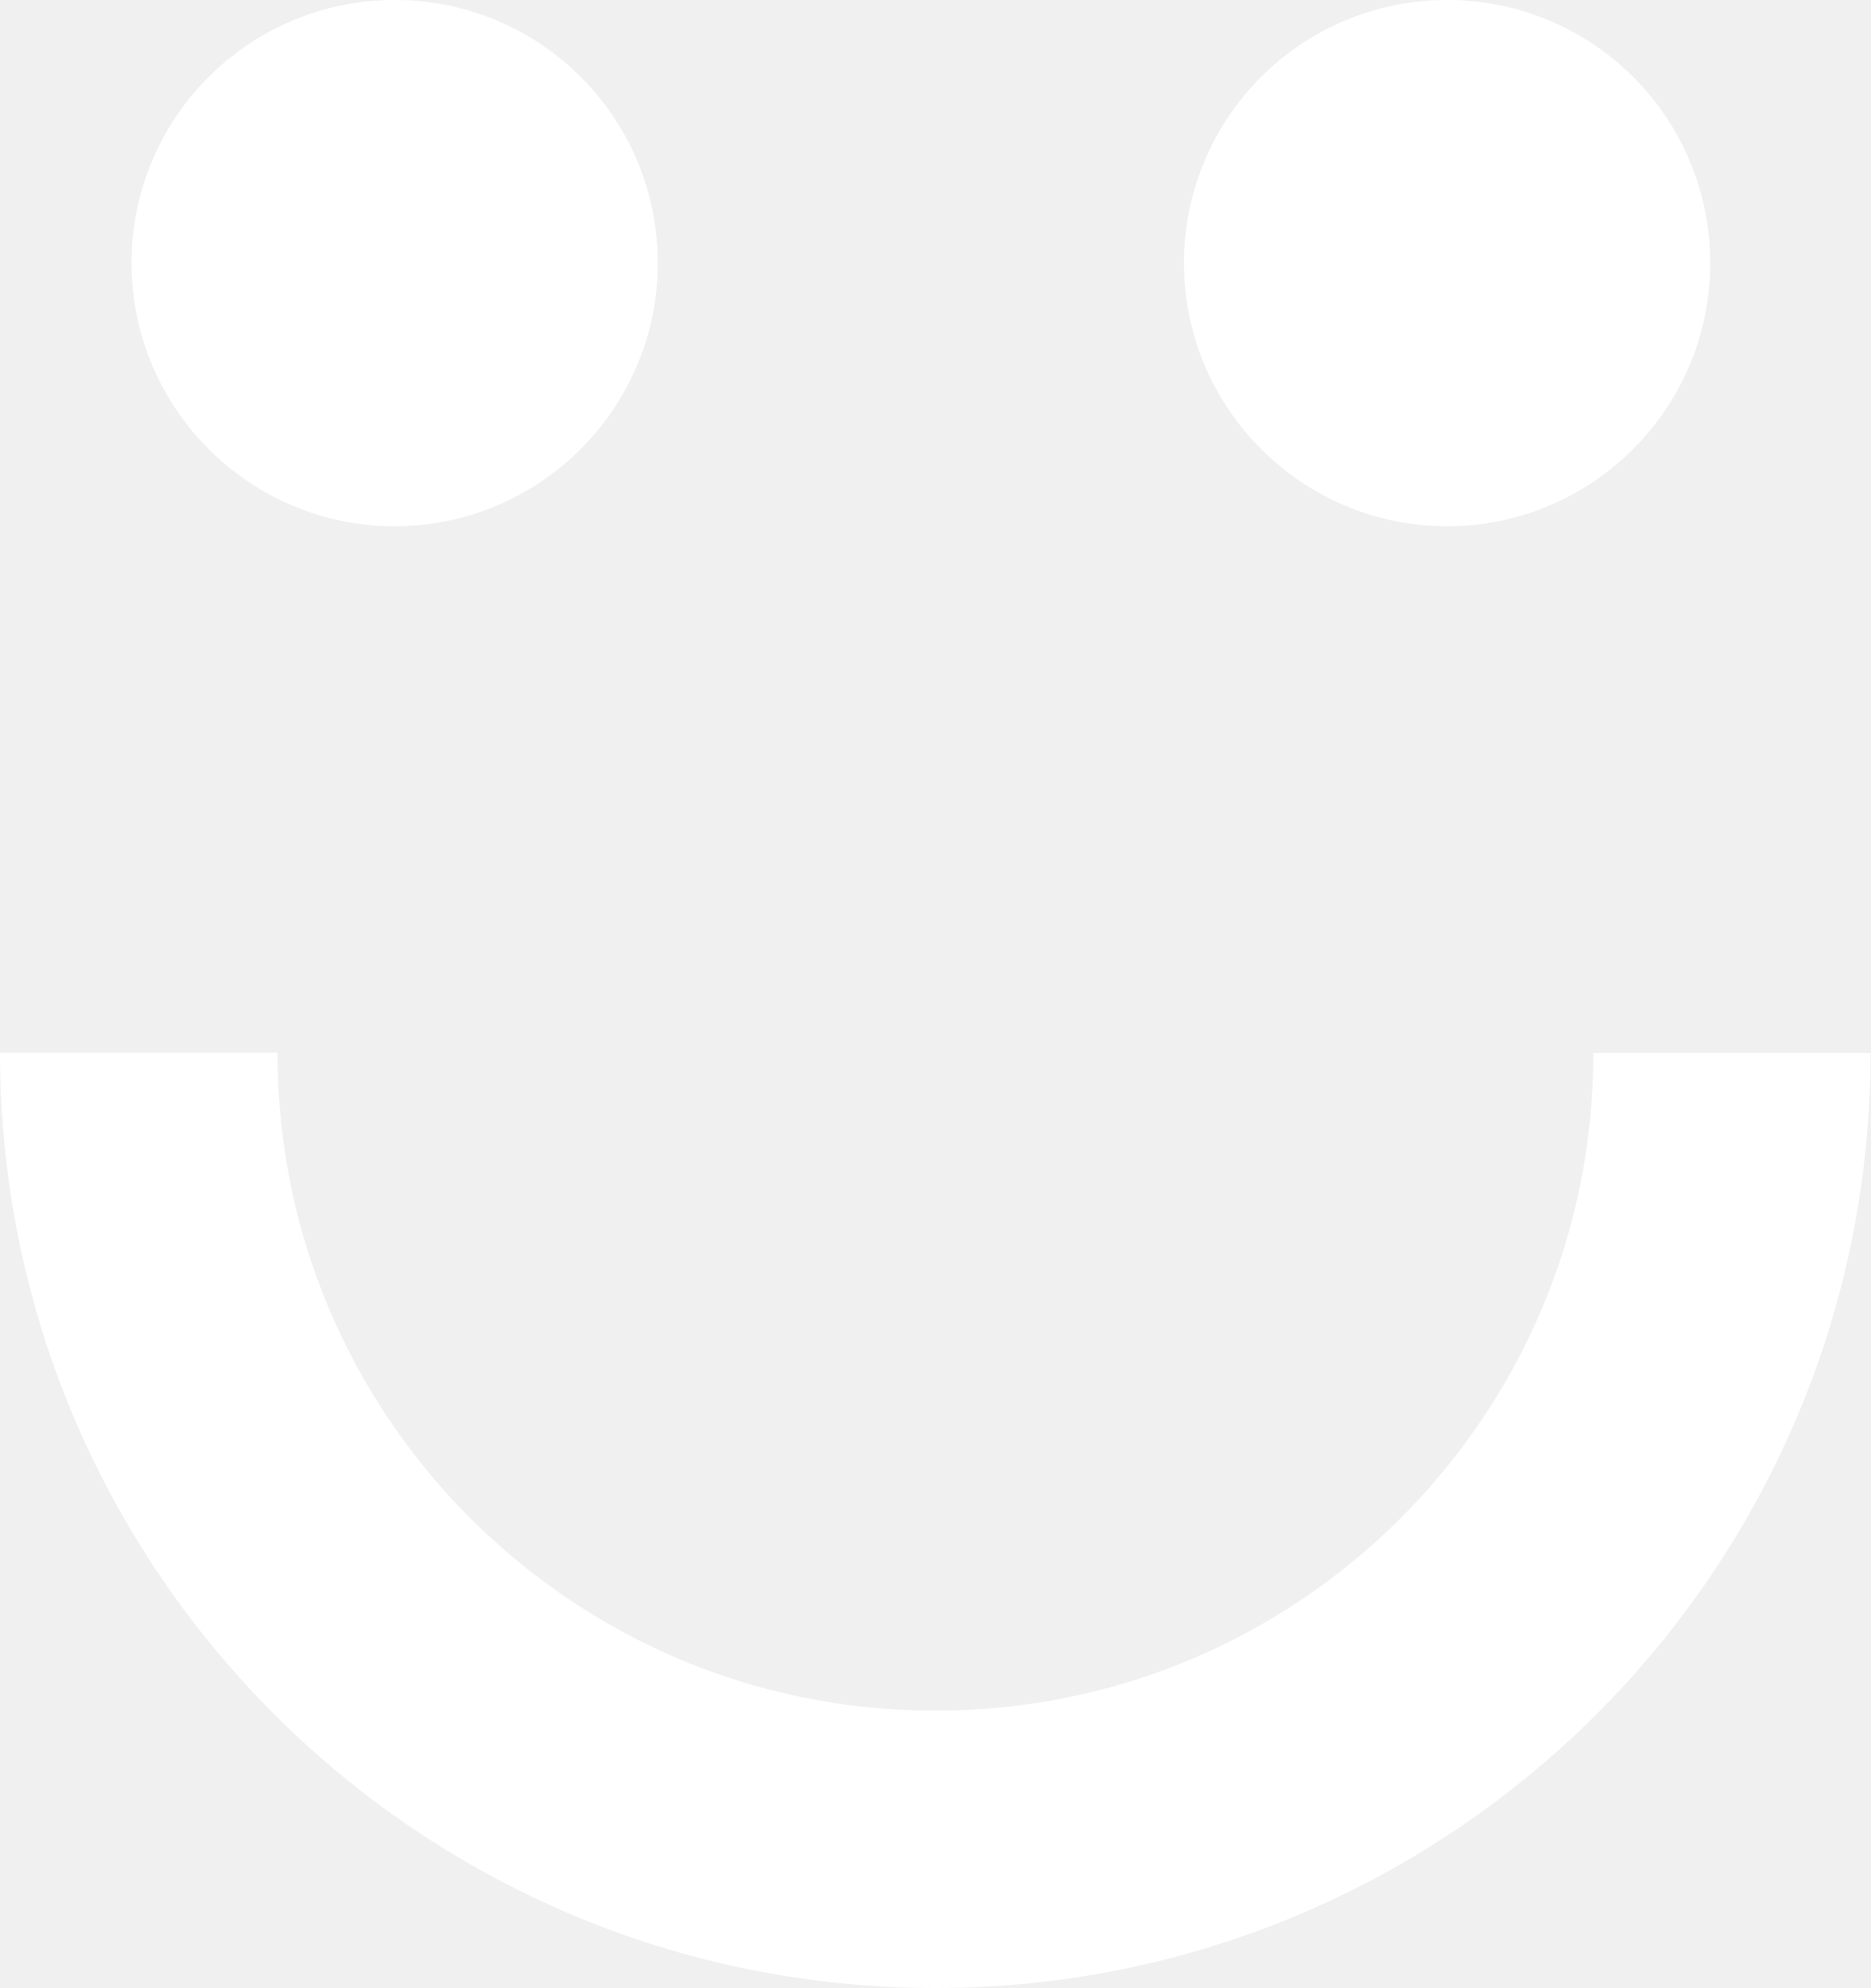
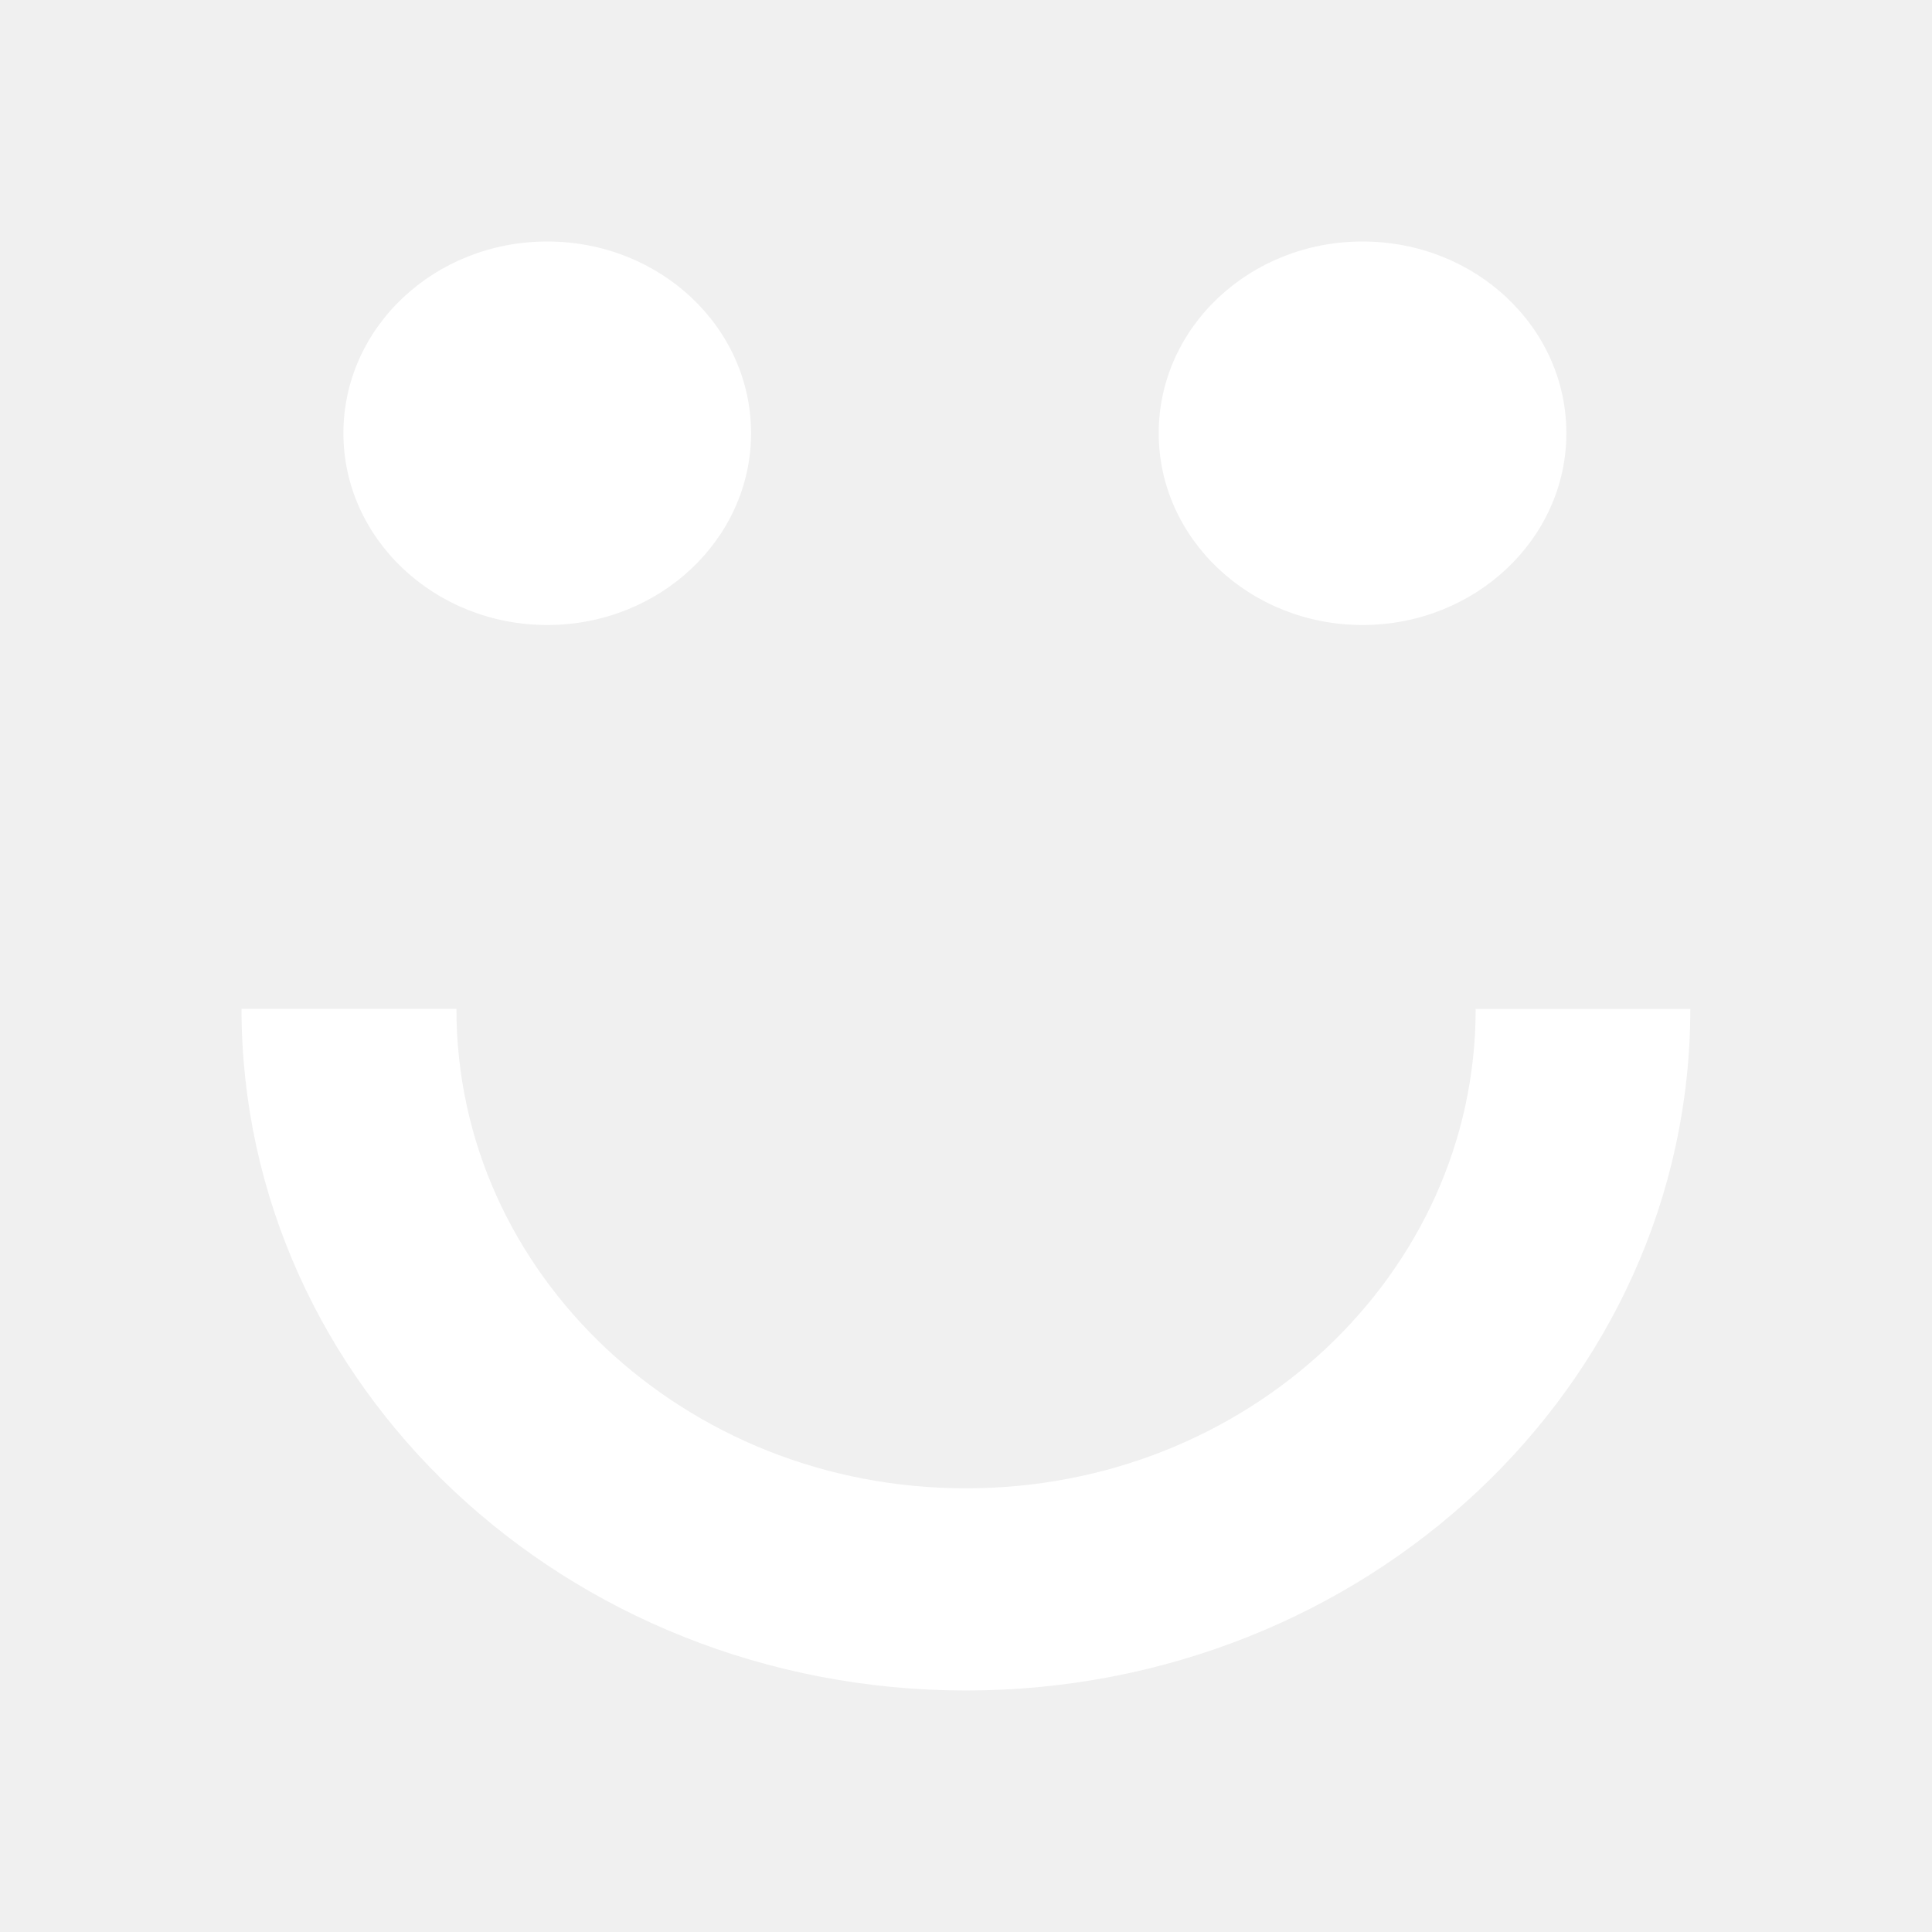
- <svg xmlns="http://www.w3.org/2000/svg" version="1.1" id="Layer_1" x="0" y="0" width="10.664" height="11.333" viewBox="0 0 10.664 11.333" style="enable-background:new 0 0 10.664 11.333">
-   <defs />
-   <path d="M5.332,11.333C2.387,11.332,0.002,8.947,0,6.001h1.582C1.582,7.041,2,7.972,2.68,8.654  c0.682,0.68,1.613,1.098,2.652,1.098s1.973-0.418,2.654-1.098c0.68-0.682,1.098-1.613,1.098-2.652h1.58  C10.664,8.947,8.277,11.332,5.332,11.333z M3.75,1.5c0,0.826-0.672,1.5-1.5,1.5s-1.5-0.674-1.5-1.5c0-0.83,0.672-1.5,1.5-1.5  S3.75,0.669,3.75,1.5z M9.75,1.5c0,0.826-0.672,1.5-1.5,1.5s-1.5-0.674-1.5-1.5c0-0.83,0.672-1.5,1.5-1.5S9.75,0.669,9.75,1.5z" style="fill:#FFFFFF" />
+ <svg xmlns="http://www.w3.org/2000/svg" version="1.1" id="Layer_1" x="0" y="0" width="20" height="20" viewBox="0 0 20 20">
+   <defs id="defs3" />
+   <path d="M 10,17.5 C 5.858,17.499 2.503,14.342 2.5,10.443 h 2.225 c 0,1.377 0.588,2.609 1.544,3.511 0.959,0.9 2.269,1.453 3.73,1.453 1.461,0 2.775,-0.553 3.733,-1.453 0.956,-0.903 1.544,-2.135 1.544,-3.51 h 2.222 c 0,3.898 -3.358,7.055 -7.5,7.056 z M 7.775,4.485 c 0,1.093 -0.945,1.985 -2.11,1.985 -1.165,0 -2.11,-0.892 -2.11,-1.985 0,-1.099 0.945,-1.985 2.11,-1.985 1.165,0 2.11,0.885 2.11,1.985 z m 8.44,0 c 0,1.093 -0.945,1.985 -2.11,1.985 -1.165,0 -2.11,-0.892 -2.11,-1.985 0,-1.099 0.945,-1.985 2.11,-1.985 1.165,0 2.11,0.885 2.11,1.985 z" id="path5" style="fill:#ffffff" />
</svg>
